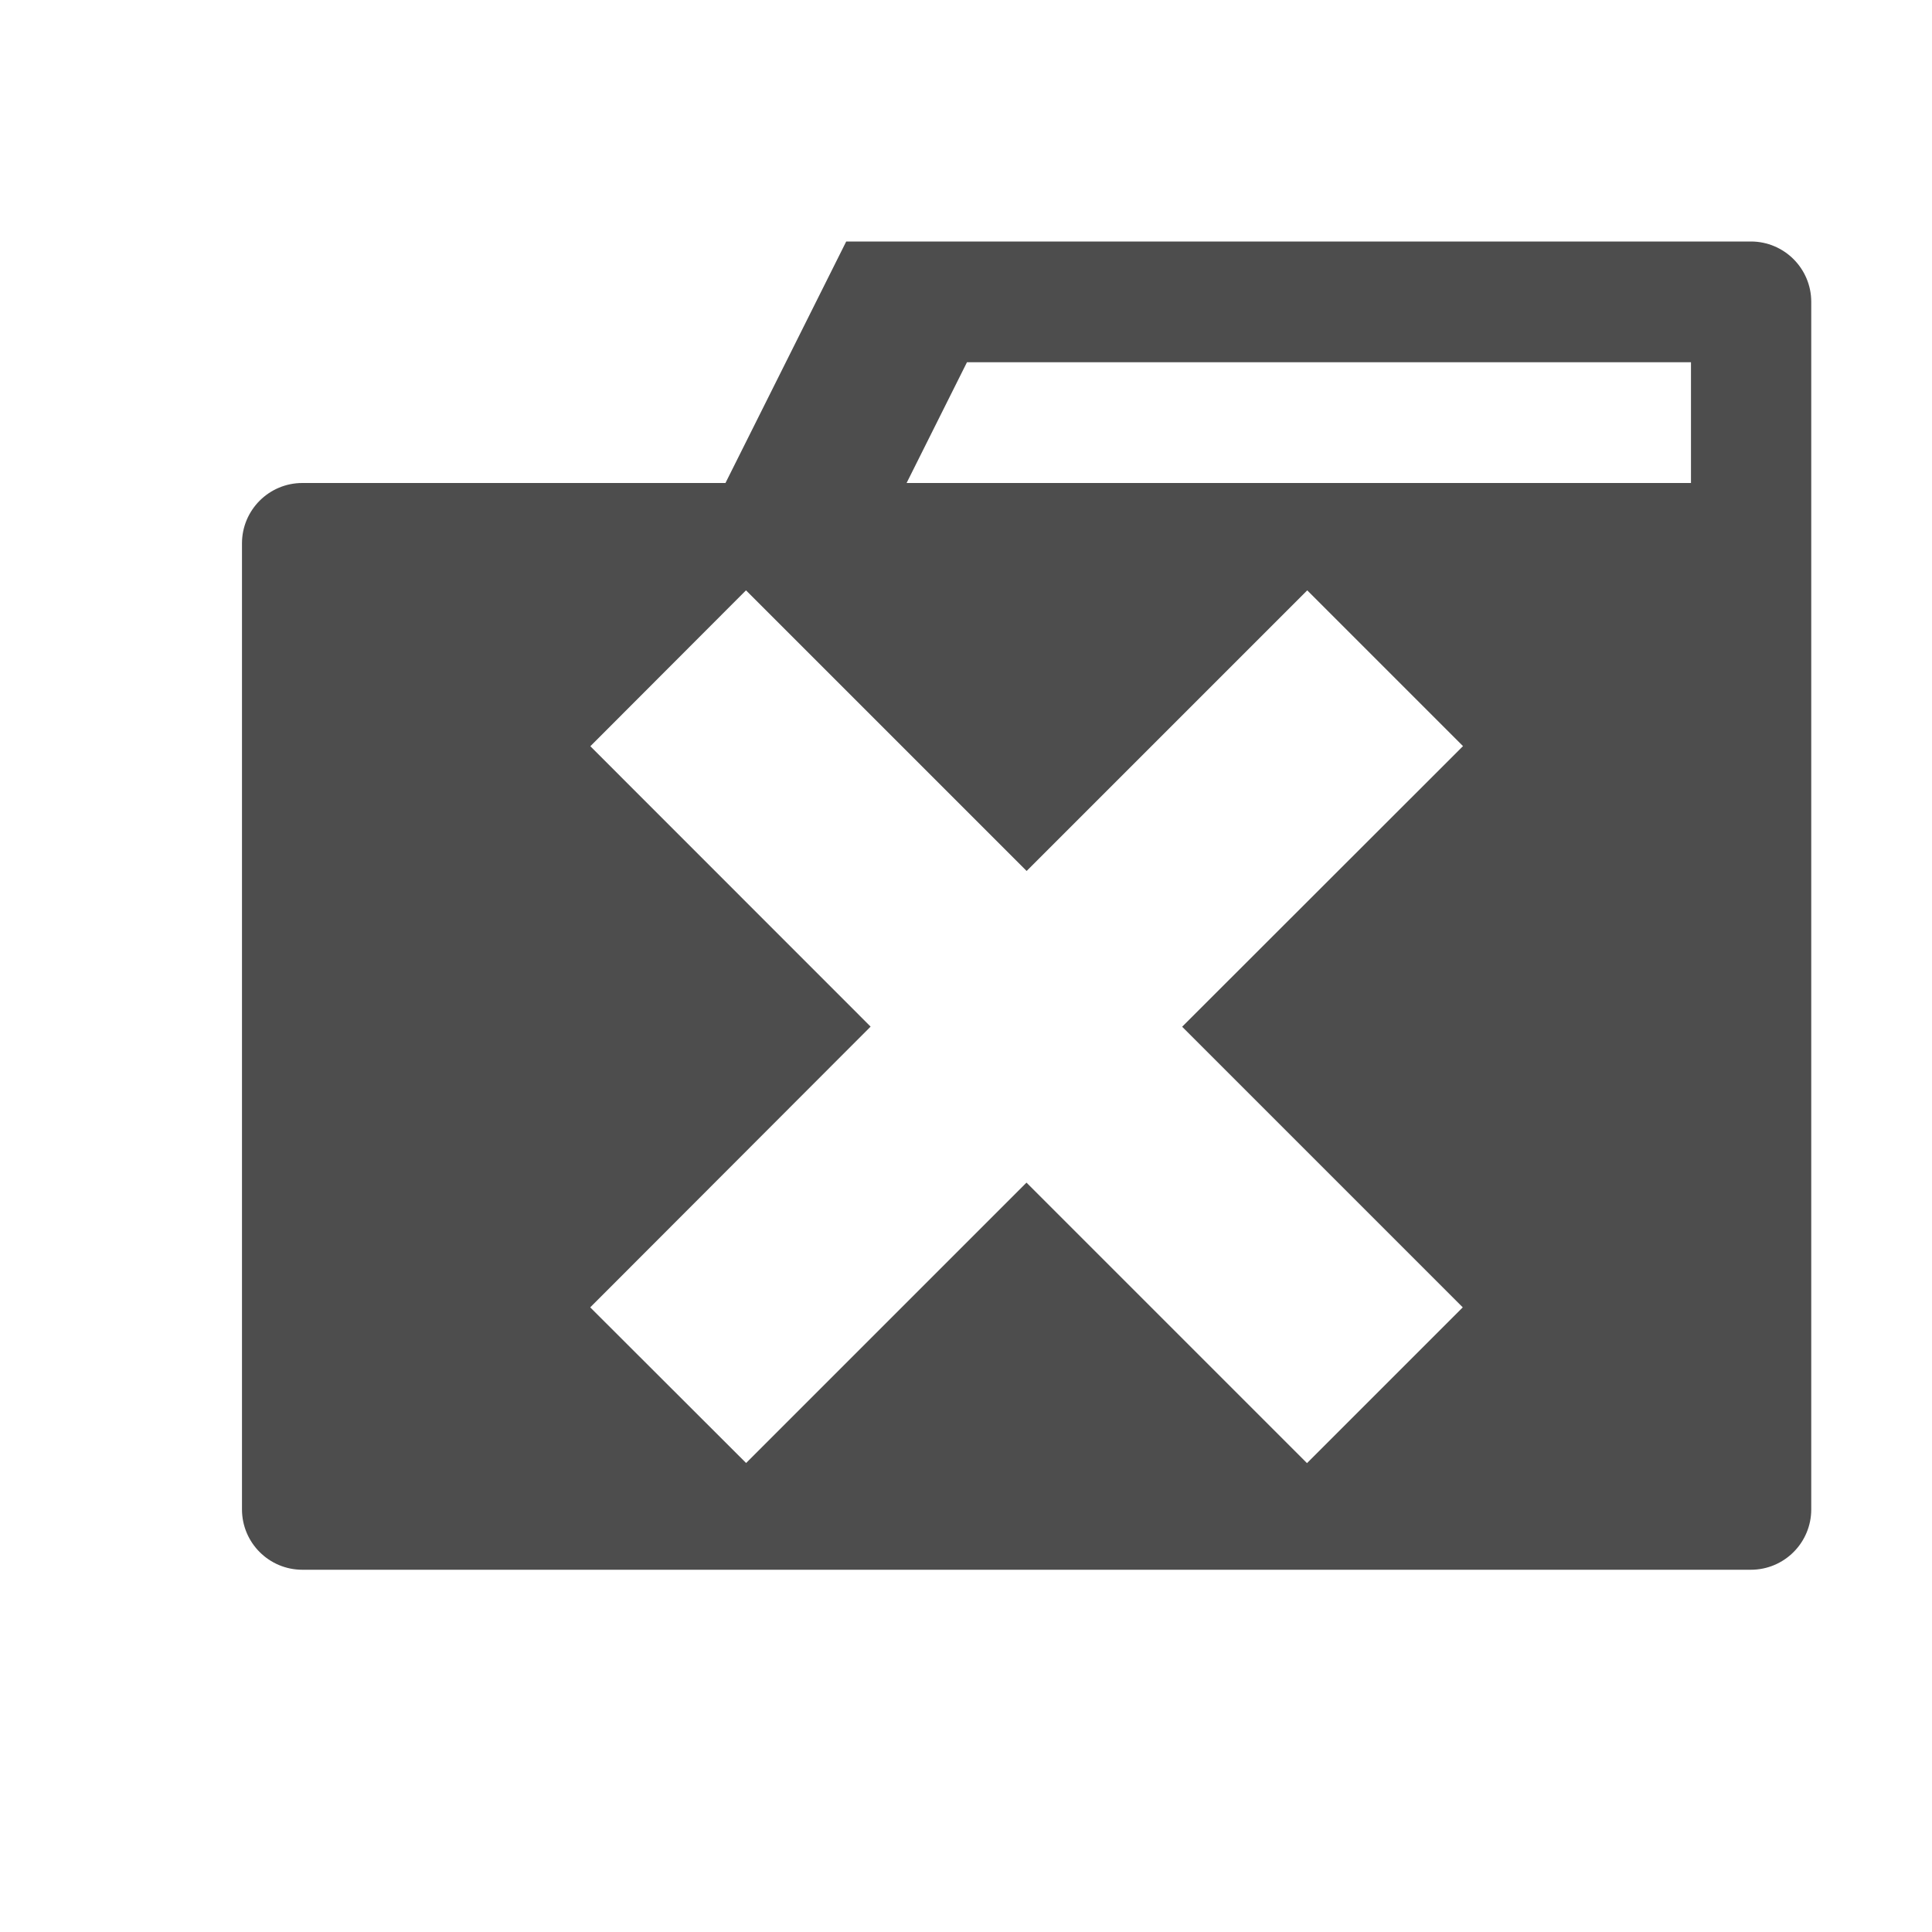
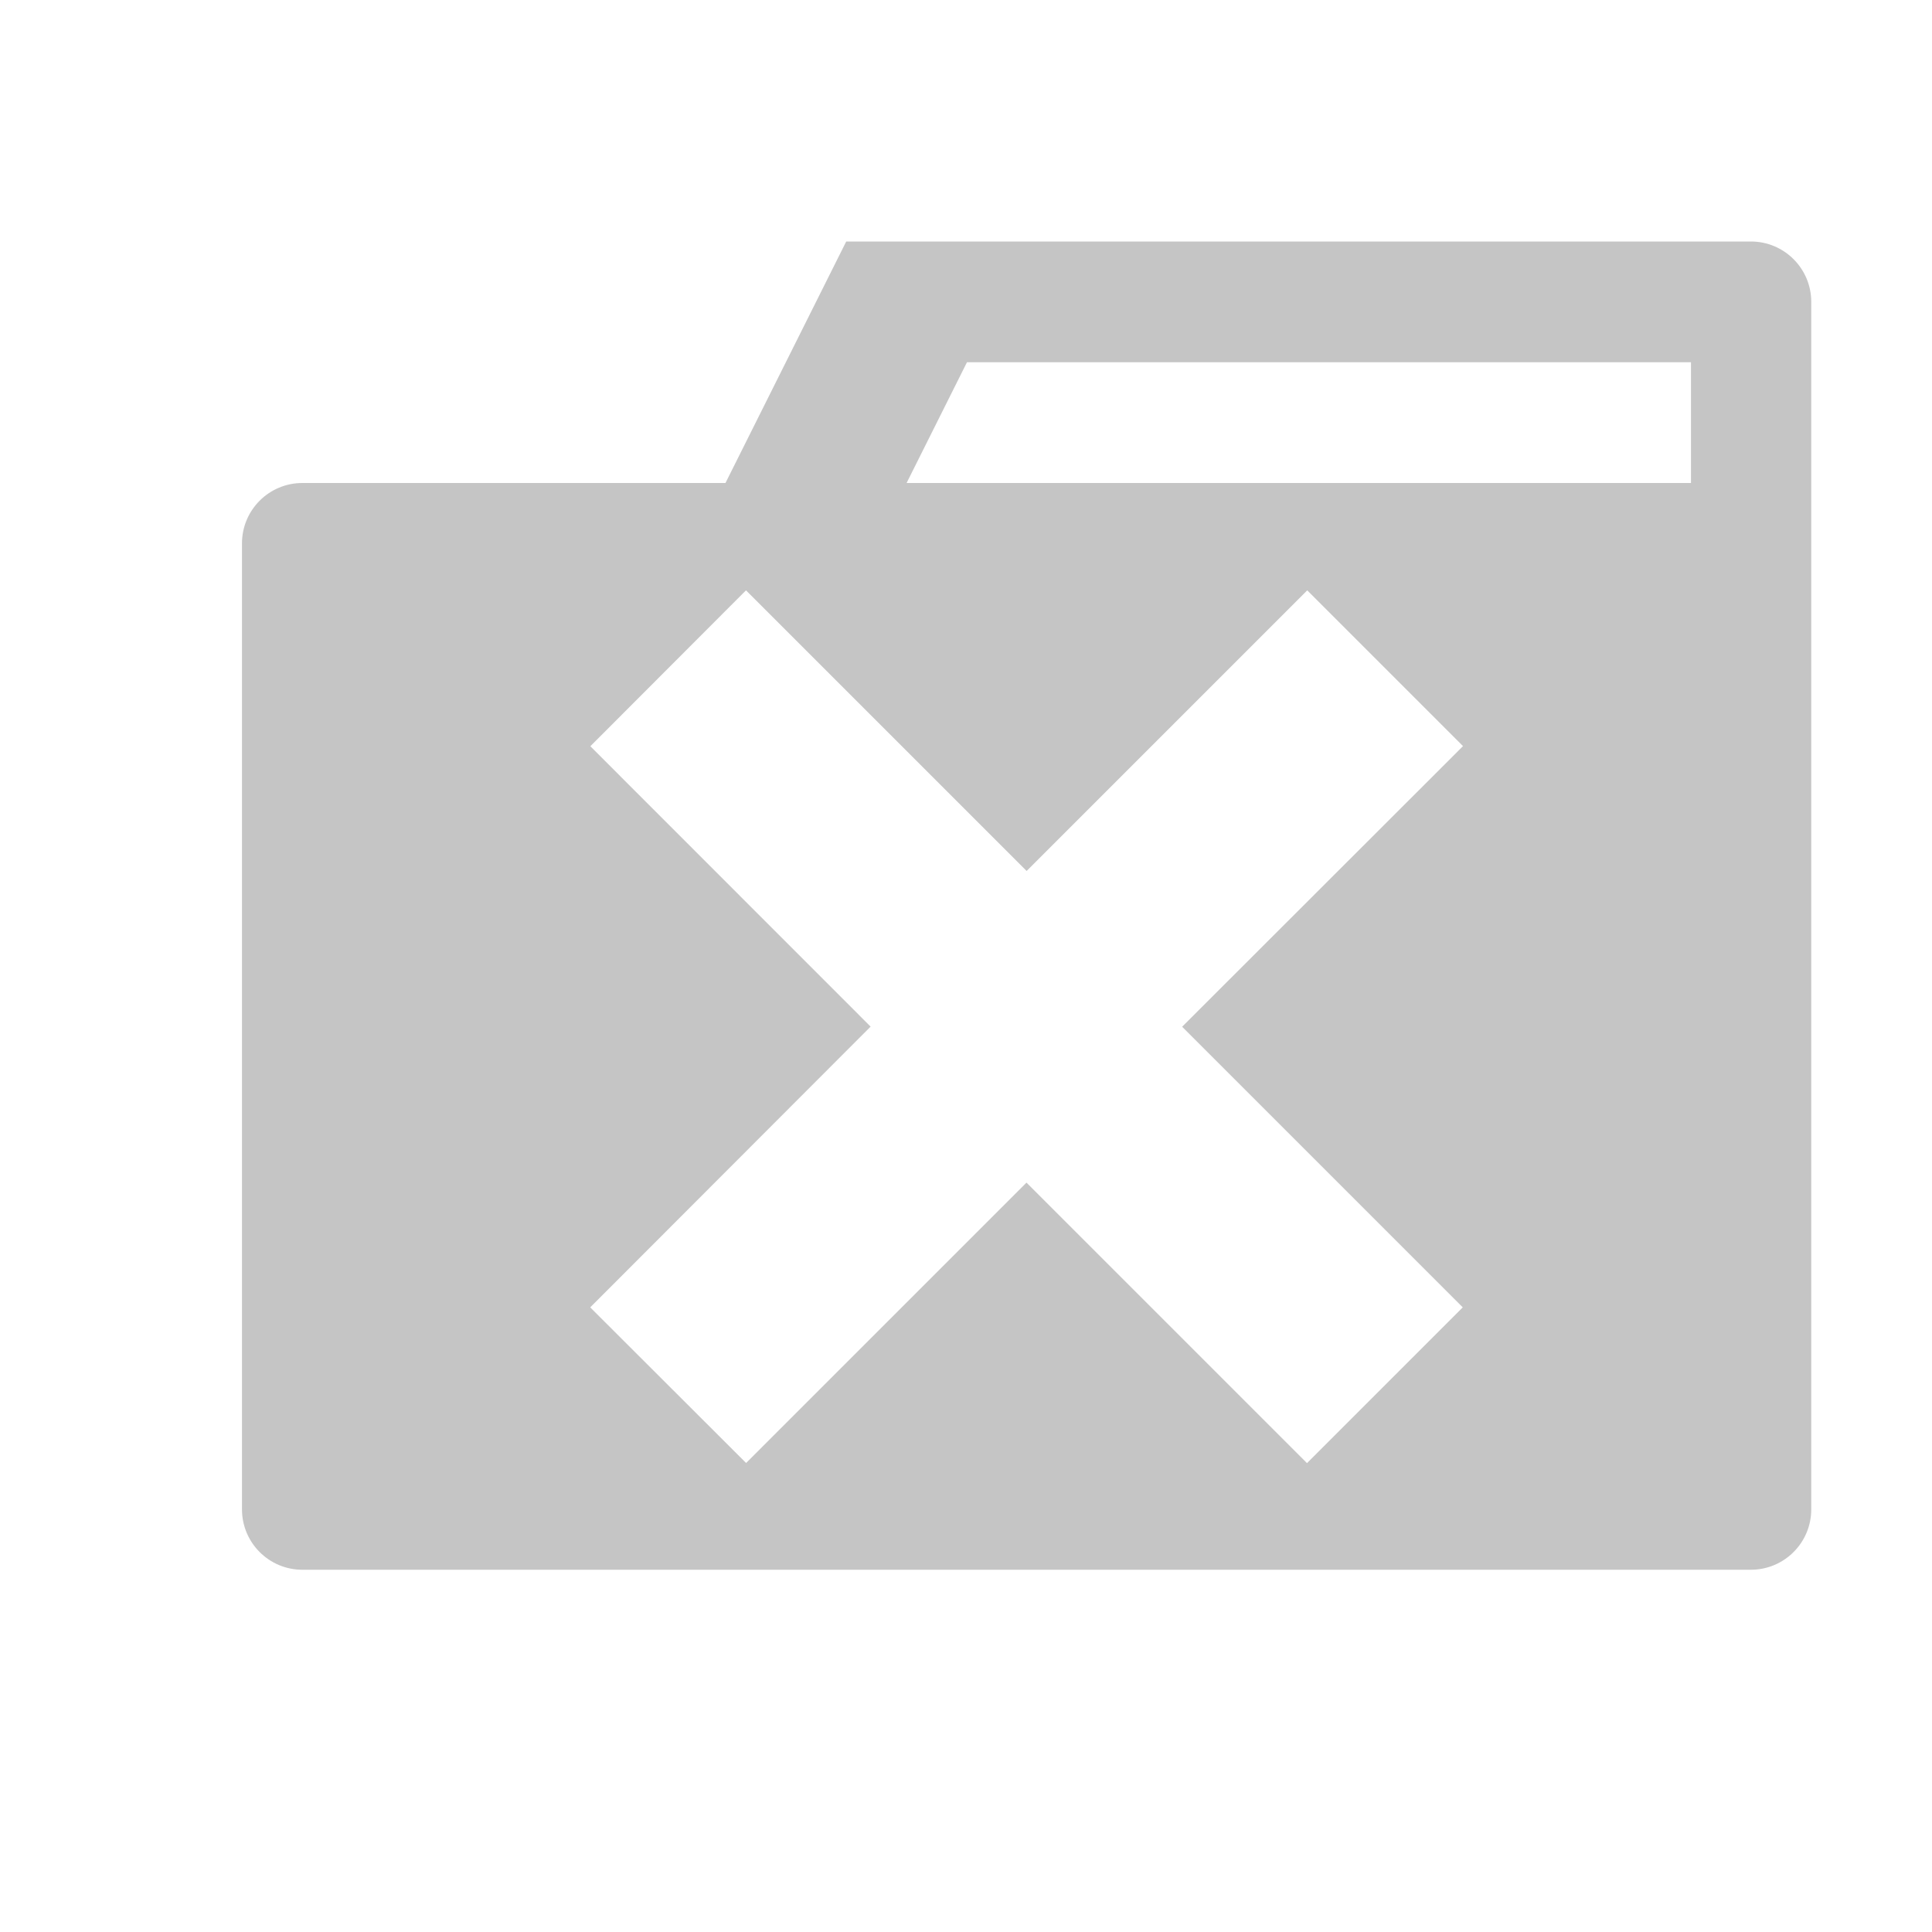
<svg xmlns="http://www.w3.org/2000/svg" height="16" width="16">
-   <path d="M7.008 2l-1 2H2.504a.5.5 0 00-.5.5v8a.5.5 0 00.5.5H14.5a.5.5 0 00.5-.5v-10a.5.5 0 00-.5-.5H7.008zm1 1h5.996v1H7.508l.5-1zm-1.83 1.889l2.324 2.324 2.324-2.324 1.29 1.29L9.79 8.503l2.324 2.324-1.29 1.29-2.323-2.323-2.322 2.322-1.291-1.289L7.21 8.502 4.889 6.18l1.289-1.291z" fill="#4d4d4d" />
+   <path d="M7.008 2l-1 2H2.504a.5.5 0 00-.5.5v8a.5.5 0 00.5.5H14.5a.5.5 0 00.5-.5v-10a.5.5 0 00-.5-.5H7.008zm1 1h5.996v1H7.508l.5-1zm-1.83 1.889l2.324 2.324 2.324-2.324 1.29 1.29L9.79 8.503l2.324 2.324-1.29 1.29-2.323-2.323-2.322 2.322-1.291-1.289L7.21 8.502 4.889 6.18l1.289-1.291z" fill="#c5c5c5" />
</svg>
